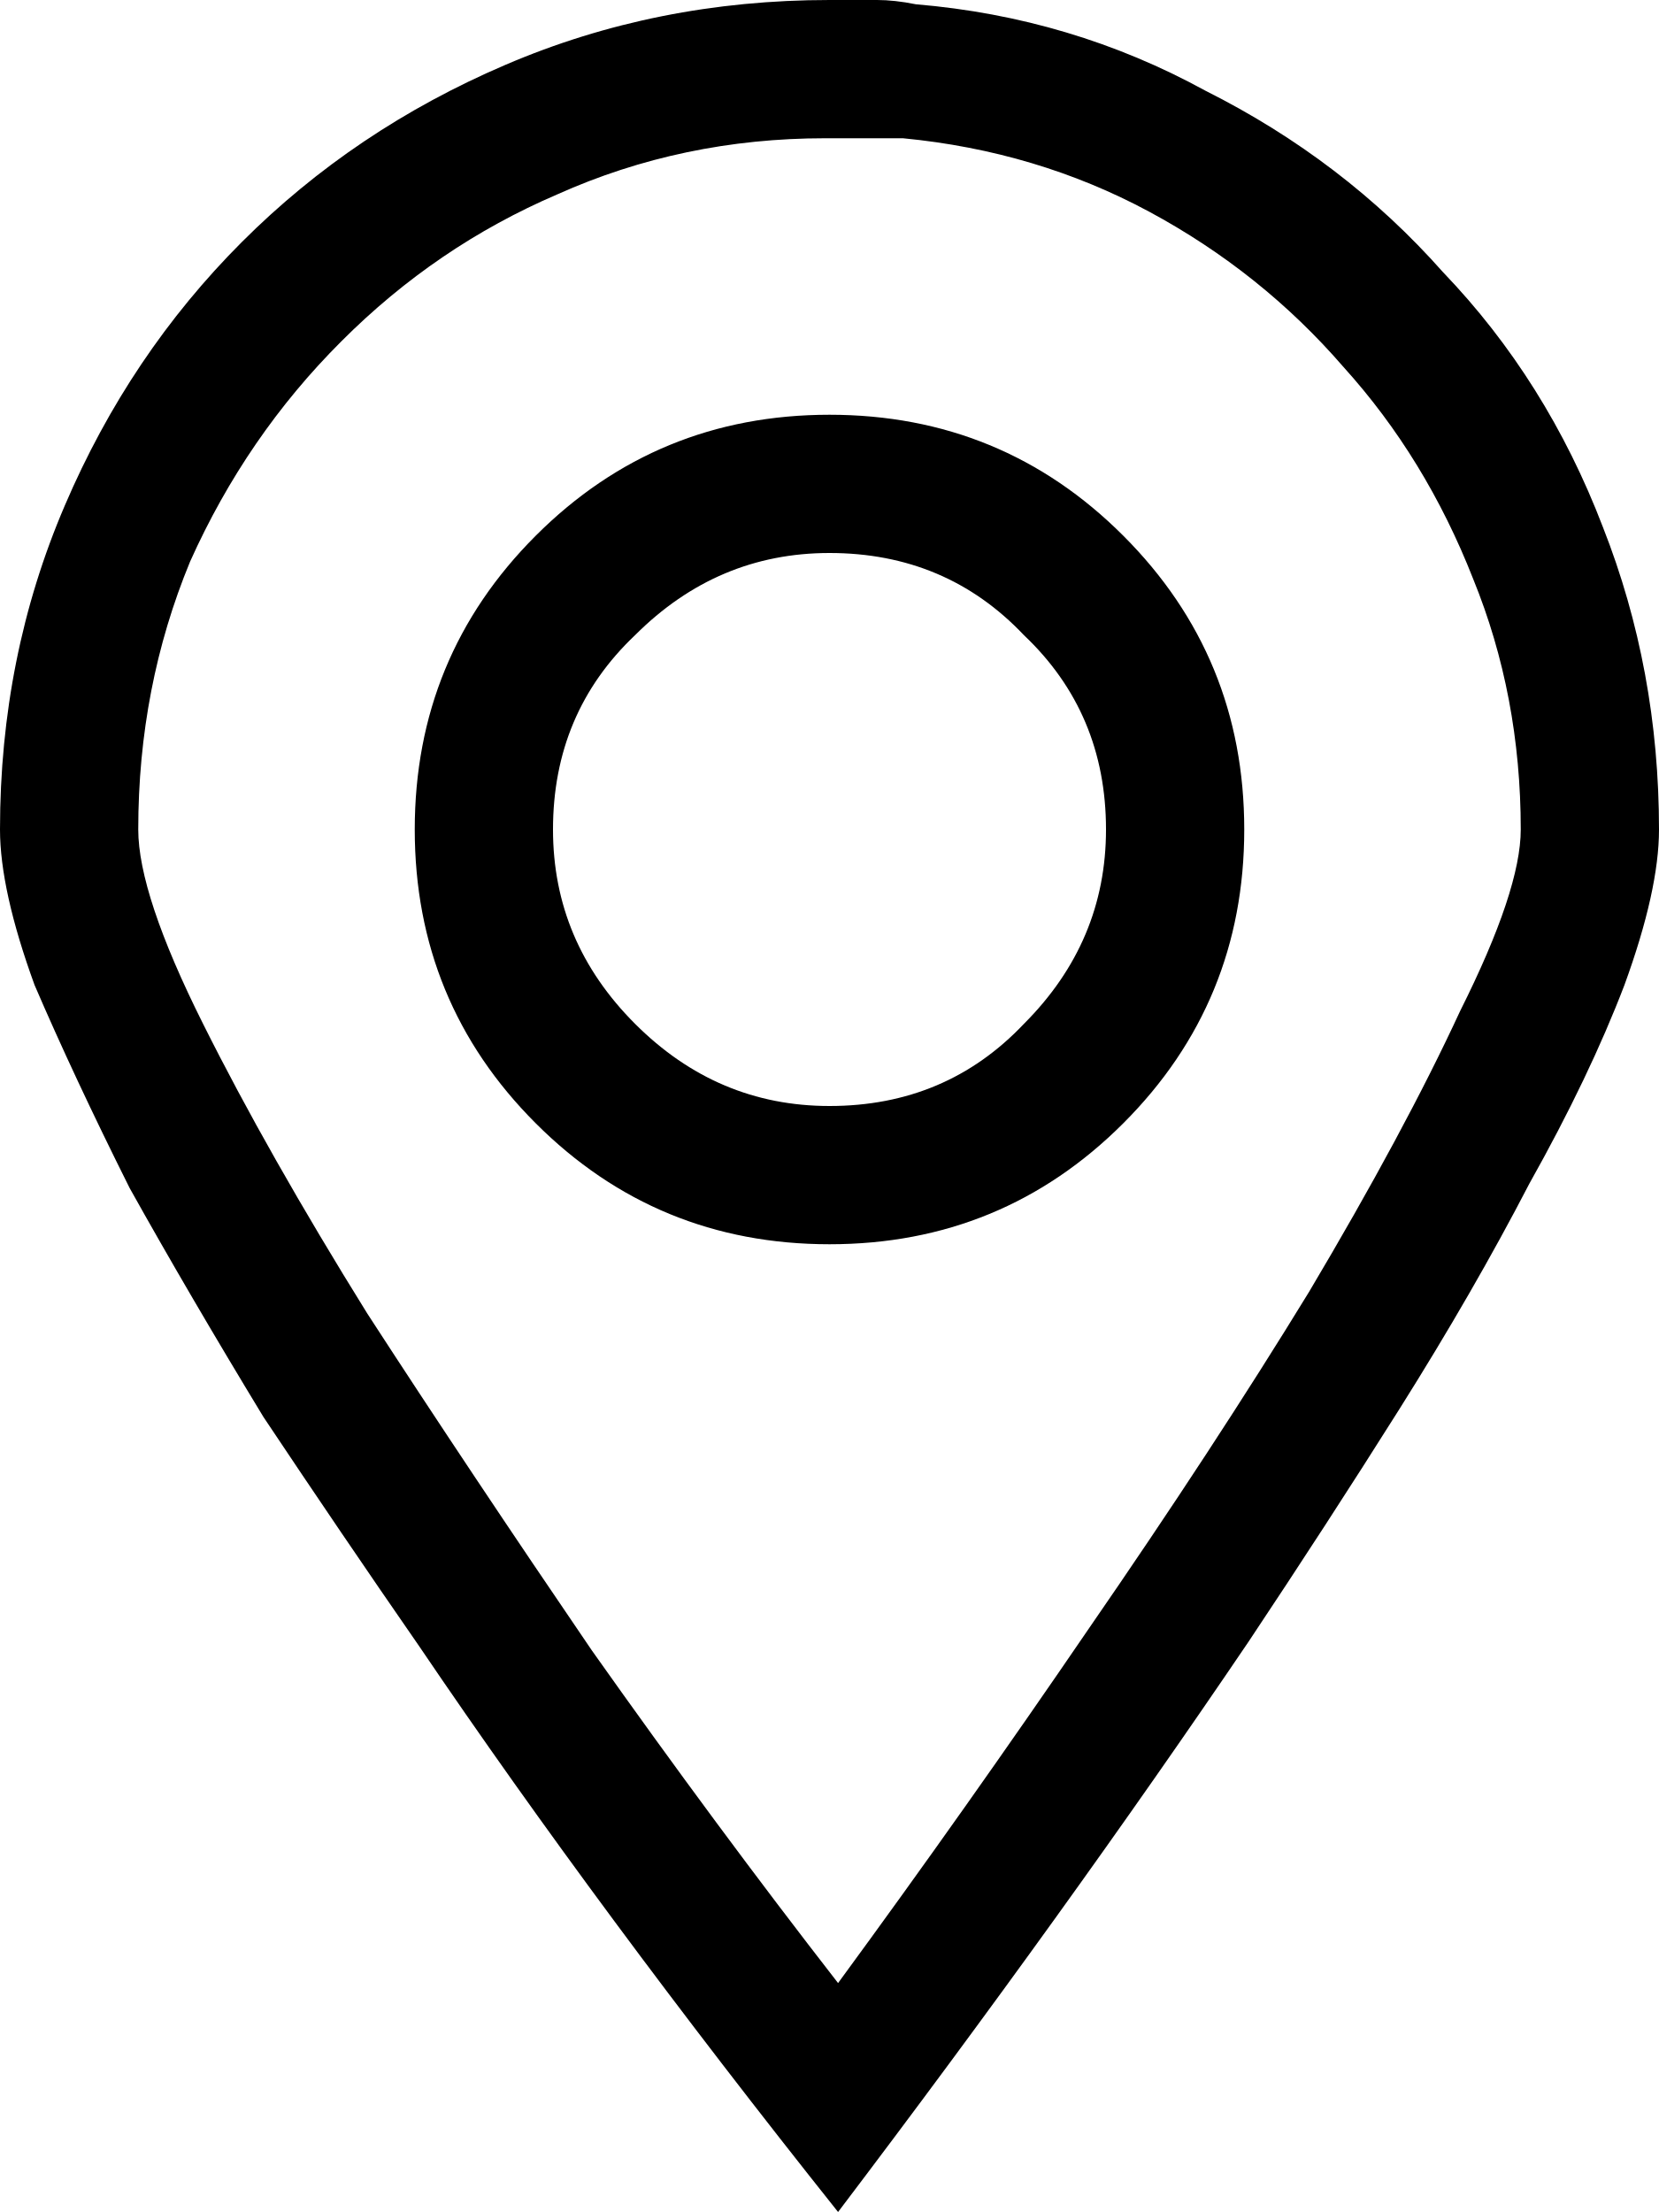
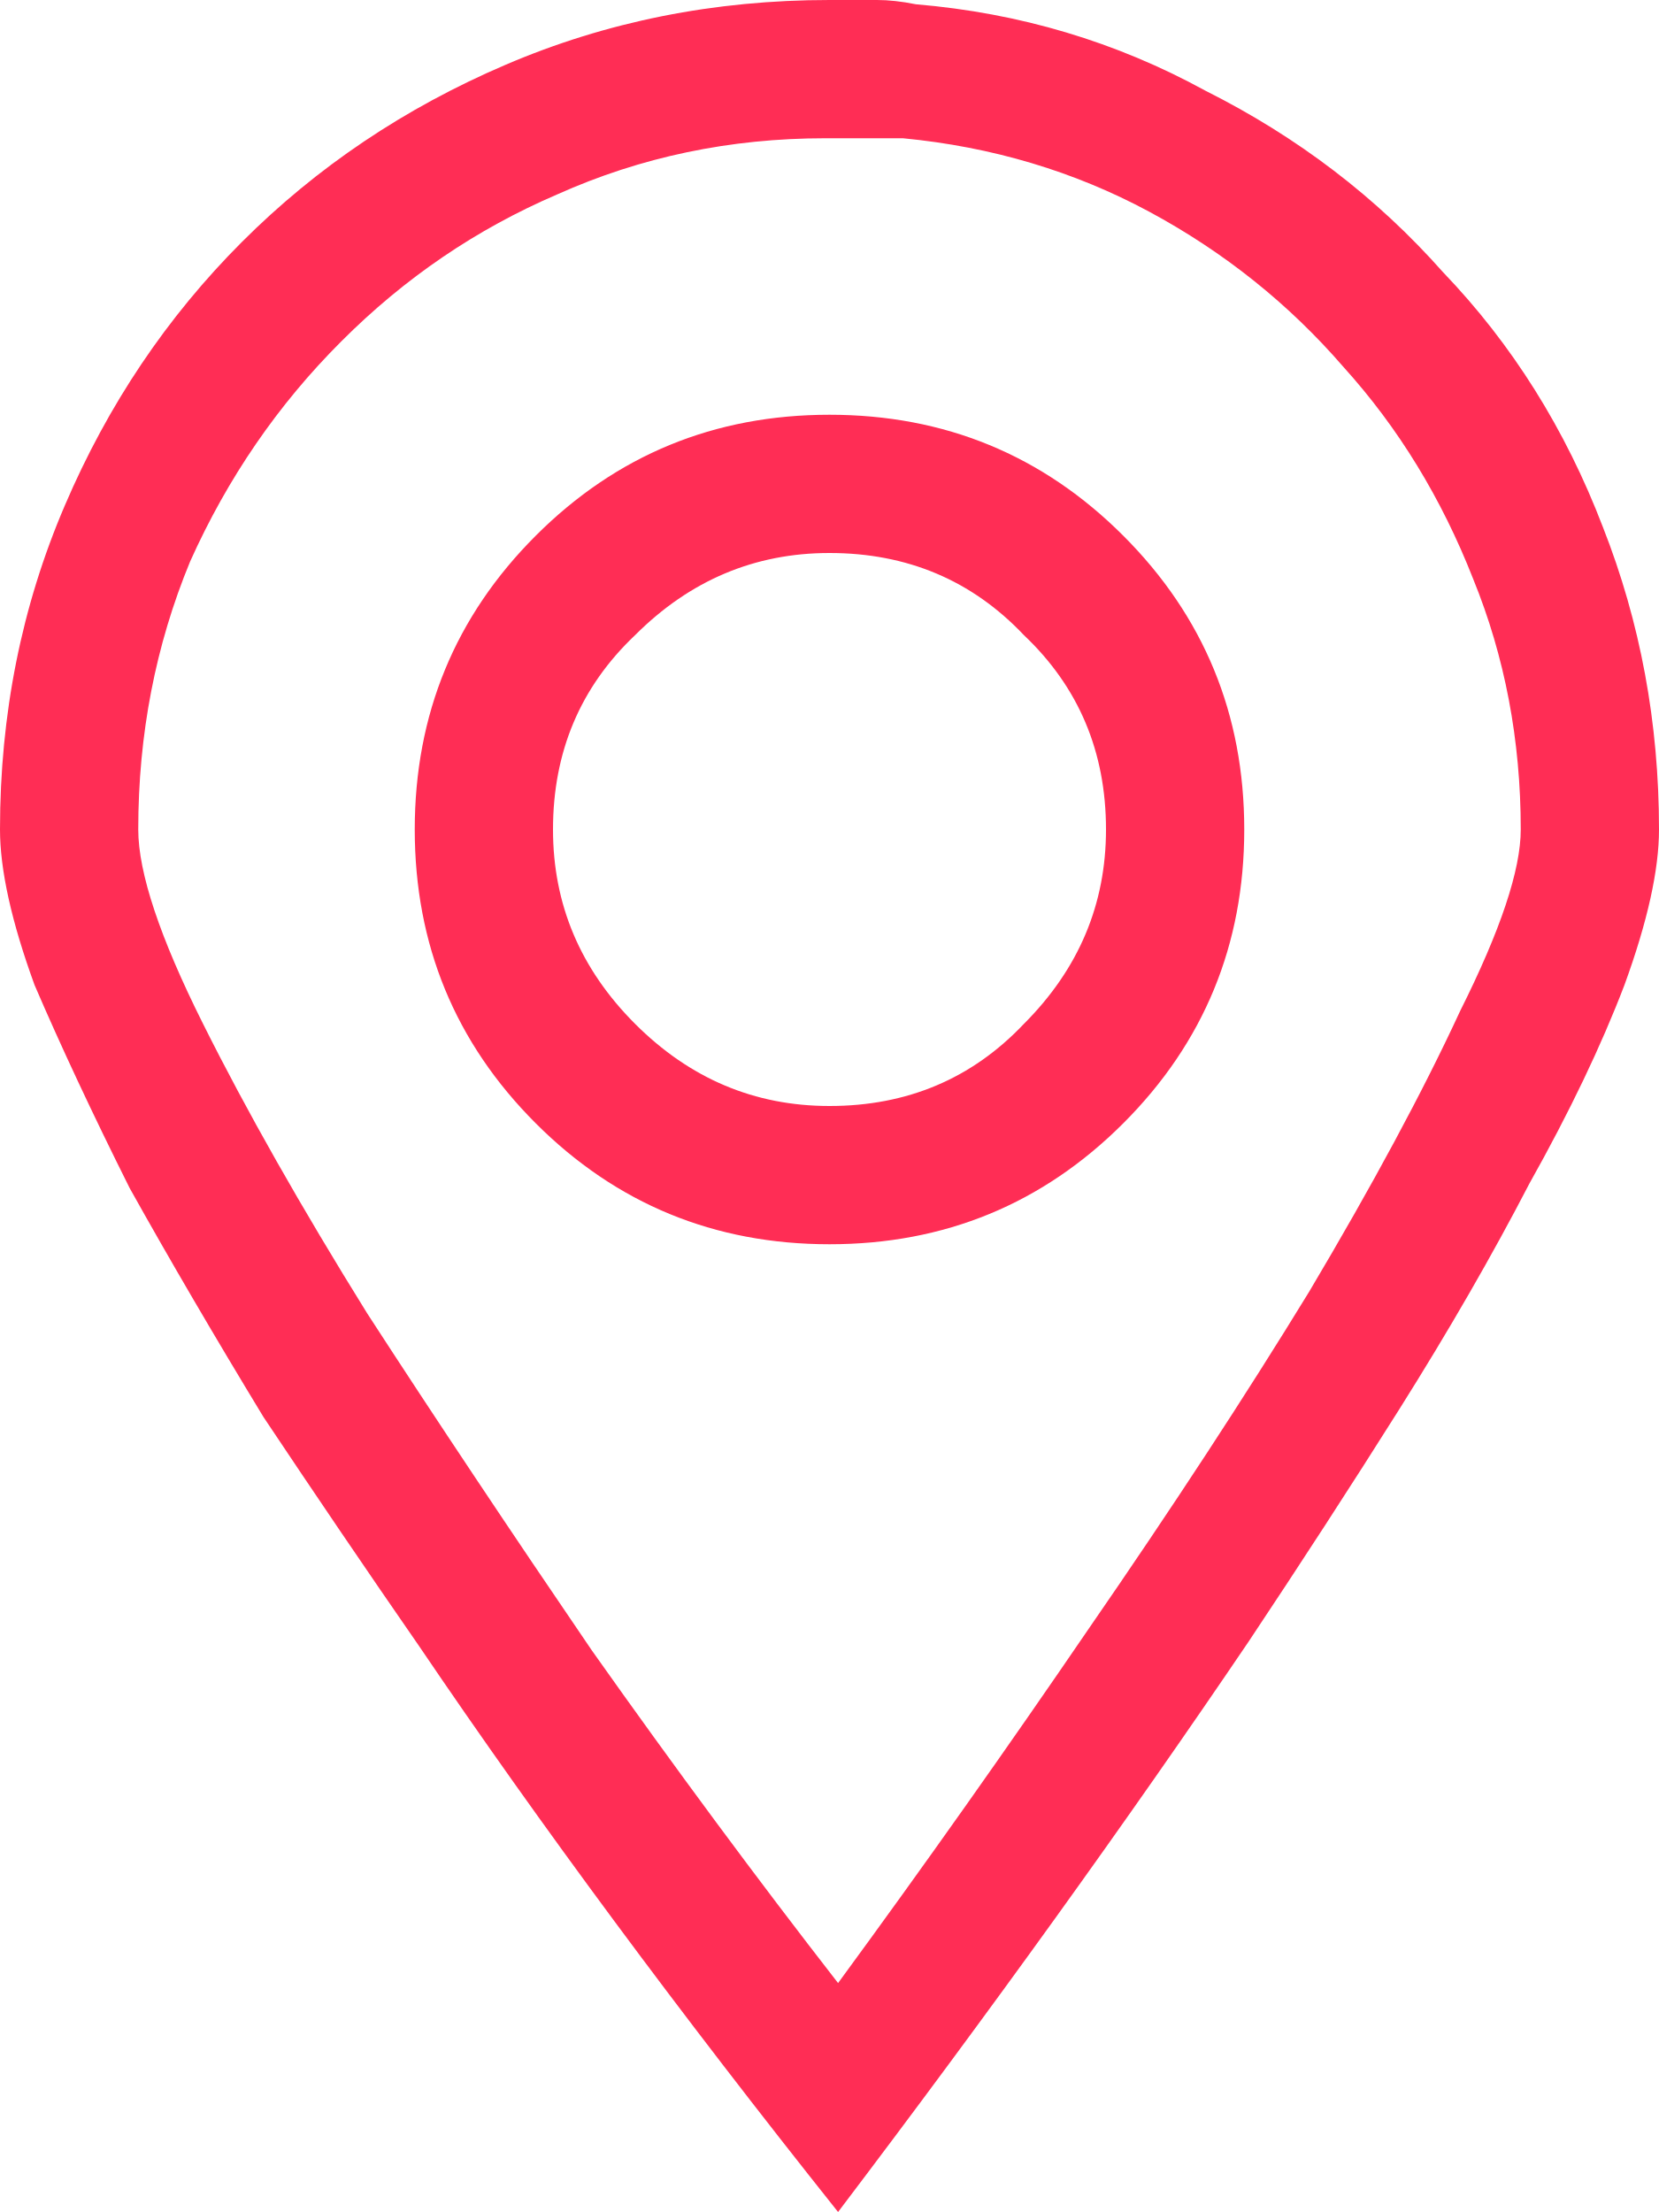
<svg xmlns="http://www.w3.org/2000/svg" width="12" height="16" viewBox="0 0 12 16" fill="none">
-   <path d="M6.625 0.031C7.375 0.094 8.073 0.302 8.719 0.656C9.385 0.99 9.958 1.427 10.438 1.969C10.938 2.49 11.323 3.104 11.594 3.812C11.865 4.5 12 5.229 12 6C12 6.292 11.917 6.667 11.75 7.125C11.583 7.562 11.354 8.042 11.062 8.562C10.792 9.083 10.479 9.625 10.125 10.188C9.771 10.75 9.406 11.312 9.031 11.875C8.156 13.167 7.167 14.542 6.062 16C4.917 14.562 3.906 13.198 3.031 11.906C2.656 11.365 2.281 10.812 1.906 10.25C1.552 9.667 1.229 9.115 0.938 8.594C0.667 8.052 0.438 7.562 0.25 7.125C0.083 6.667 0 6.292 0 6C0 5.167 0.156 4.385 0.469 3.656C0.781 2.927 1.208 2.292 1.75 1.75C2.292 1.208 2.927 0.781 3.656 0.469C4.385 0.156 5.167 0 6 0H6.344C6.427 0 6.521 0.01 6.625 0.031ZM6.062 14.344C6.688 13.49 7.292 12.635 7.875 11.781C8.479 10.906 9.01 10.094 9.469 9.344C9.927 8.573 10.292 7.896 10.562 7.312C10.854 6.729 11 6.292 11 6C11 5.354 10.885 4.75 10.656 4.188C10.427 3.604 10.115 3.094 9.719 2.656C9.323 2.198 8.854 1.823 8.312 1.531C7.771 1.24 7.177 1.062 6.531 1H5.969C5.281 1 4.635 1.135 4.031 1.406C3.448 1.656 2.927 2.01 2.469 2.469C2.01 2.927 1.646 3.458 1.375 4.062C1.125 4.667 1 5.312 1 6C1 6.312 1.156 6.781 1.469 7.406C1.781 8.031 2.177 8.729 2.656 9.5C3.156 10.271 3.698 11.083 4.281 11.938C4.885 12.792 5.479 13.594 6.062 14.344ZM6 3C6.833 3 7.542 3.292 8.125 3.875C8.708 4.458 9 5.167 9 6C9 6.833 8.708 7.542 8.125 8.125C7.542 8.708 6.833 9 6 9C5.167 9 4.458 8.708 3.875 8.125C3.292 7.542 3 6.833 3 6C3 5.167 3.292 4.458 3.875 3.875C4.458 3.292 5.167 3 6 3ZM6 8C6.562 8 7.031 7.802 7.406 7.406C7.802 7.01 8 6.542 8 6C8 5.438 7.802 4.969 7.406 4.594C7.031 4.198 6.562 4 6 4C5.458 4 4.99 4.198 4.594 4.594C4.198 4.969 4 5.438 4 6C4 6.542 4.198 7.01 4.594 7.406C4.99 7.802 5.458 8 6 8Z" fill="black" />
+   <path d="M6.625 0.031C7.375 0.094 8.073 0.302 8.719 0.656C9.385 0.99 9.958 1.427 10.438 1.969C10.938 2.49 11.323 3.104 11.594 3.812C11.865 4.5 12 5.229 12 6C12 6.292 11.917 6.667 11.75 7.125C11.583 7.562 11.354 8.042 11.062 8.562C10.792 9.083 10.479 9.625 10.125 10.188C9.771 10.75 9.406 11.312 9.031 11.875C8.156 13.167 7.167 14.542 6.062 16C4.917 14.562 3.906 13.198 3.031 11.906C2.656 11.365 2.281 10.812 1.906 10.25C1.552 9.667 1.229 9.115 0.938 8.594C0.667 8.052 0.438 7.562 0.25 7.125C0.083 6.667 0 6.292 0 6C0 5.167 0.156 4.385 0.469 3.656C0.781 2.927 1.208 2.292 1.75 1.75C2.292 1.208 2.927 0.781 3.656 0.469C4.385 0.156 5.167 0 6 0H6.031H6.062C6.167 0 6.26 0 6.344 0C6.427 0 6.521 0.01 6.625 0.031ZM6.062 14.344C6.688 13.49 7.292 12.635 7.875 11.781C8.479 10.906 9.01 10.094 9.469 9.344C9.927 8.573 10.292 7.896 10.562 7.312C10.854 6.729 11 6.292 11 6C11 5.354 10.885 4.75 10.656 4.188C10.427 3.604 10.115 3.094 9.719 2.656C9.323 2.198 8.854 1.823 8.312 1.531C7.771 1.24 7.177 1.062 6.531 1H6.094H6.031H6H5.969C5.281 1 4.635 1.135 4.031 1.406C3.448 1.656 2.927 2.01 2.469 2.469C2.01 2.927 1.646 3.458 1.375 4.062C1.125 4.667 1 5.312 1 6C1 6.312 1.156 6.781 1.469 7.406C1.781 8.031 2.177 8.729 2.656 9.5C3.156 10.271 3.698 11.083 4.281 11.938C4.885 12.792 5.479 13.594 6.062 14.344ZM6 3C6.833 3 7.542 3.292 8.125 3.875C8.708 4.458 9 5.167 9 6C9 6.833 8.708 7.542 8.125 8.125C7.542 8.708 6.833 9 6 9C5.167 9 4.458 8.708 3.875 8.125C3.292 7.542 3 6.833 3 6C3 5.167 3.292 4.458 3.875 3.875C4.458 3.292 5.167 3 6 3ZM6 8C6.562 8 7.031 7.802 7.406 7.406C7.802 7.01 8 6.542 8 6C8 5.438 7.802 4.969 7.406 4.594C7.031 4.198 6.562 4 6 4C5.458 4 4.99 4.198 4.594 4.594C4.198 4.969 4 5.438 4 6C4 6.542 4.198 7.01 4.594 7.406C4.99 7.802 5.458 8 6 8Z" fill="#FF2D55" />
</svg>
